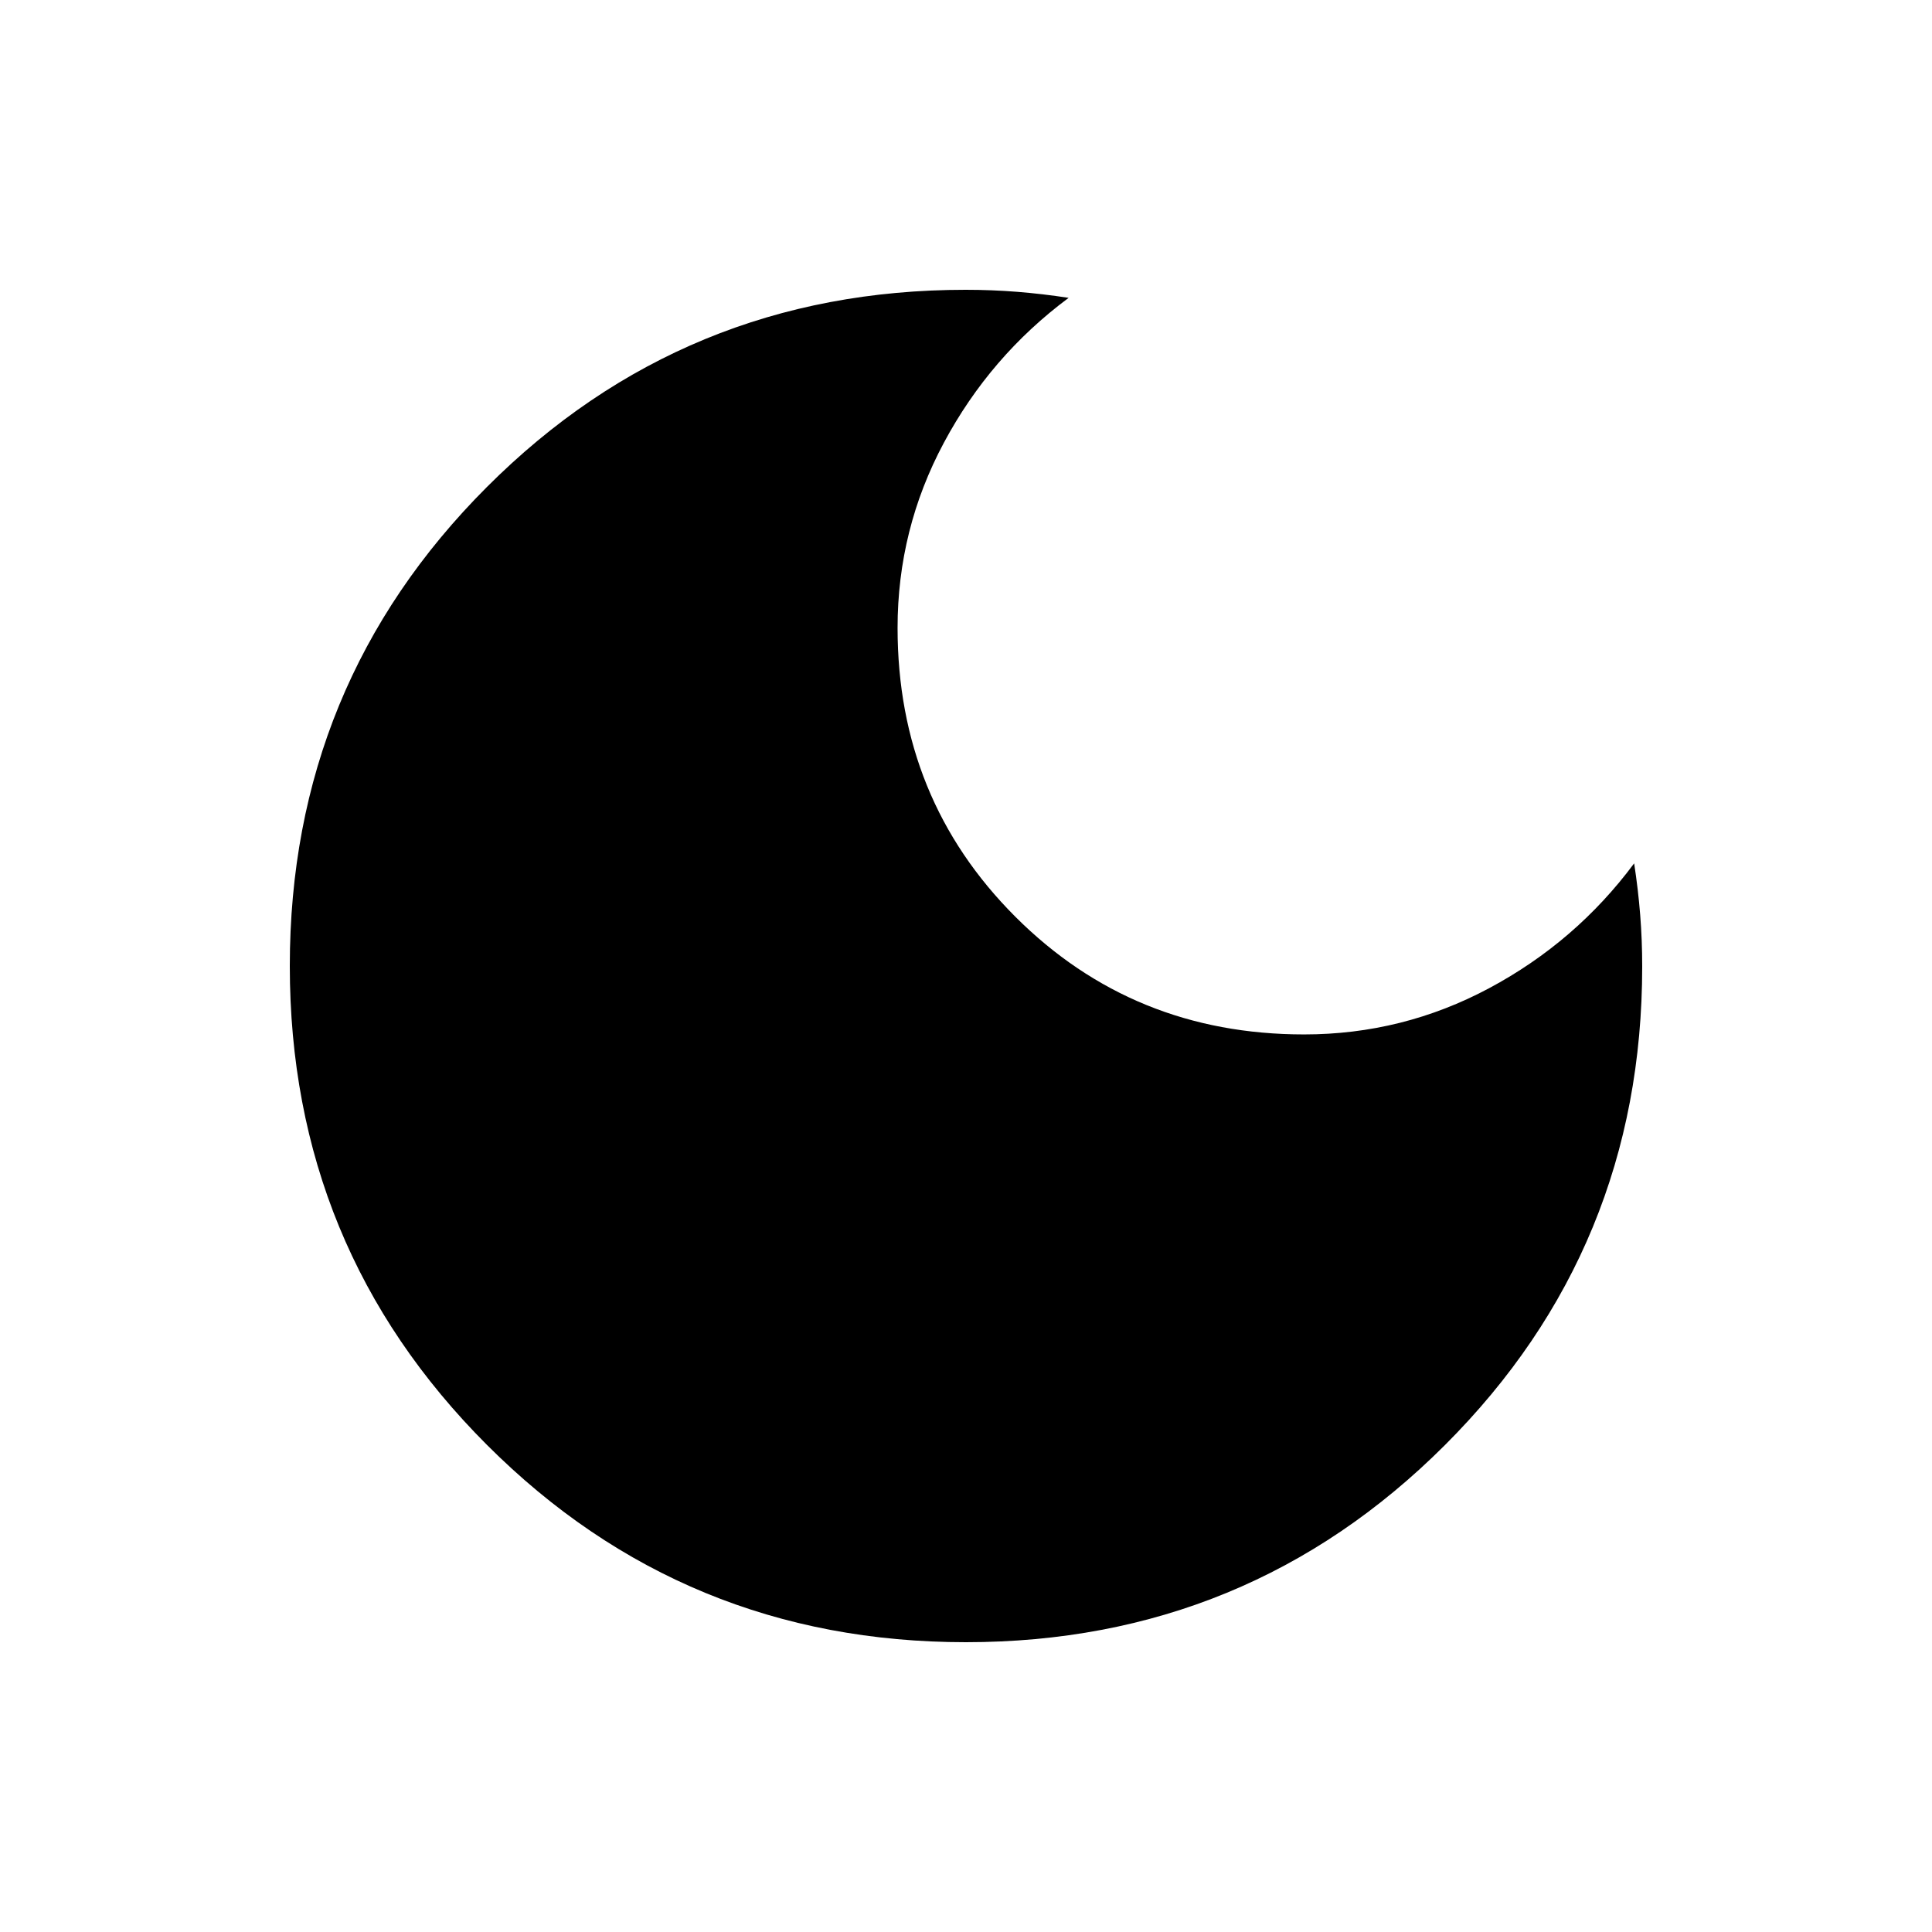
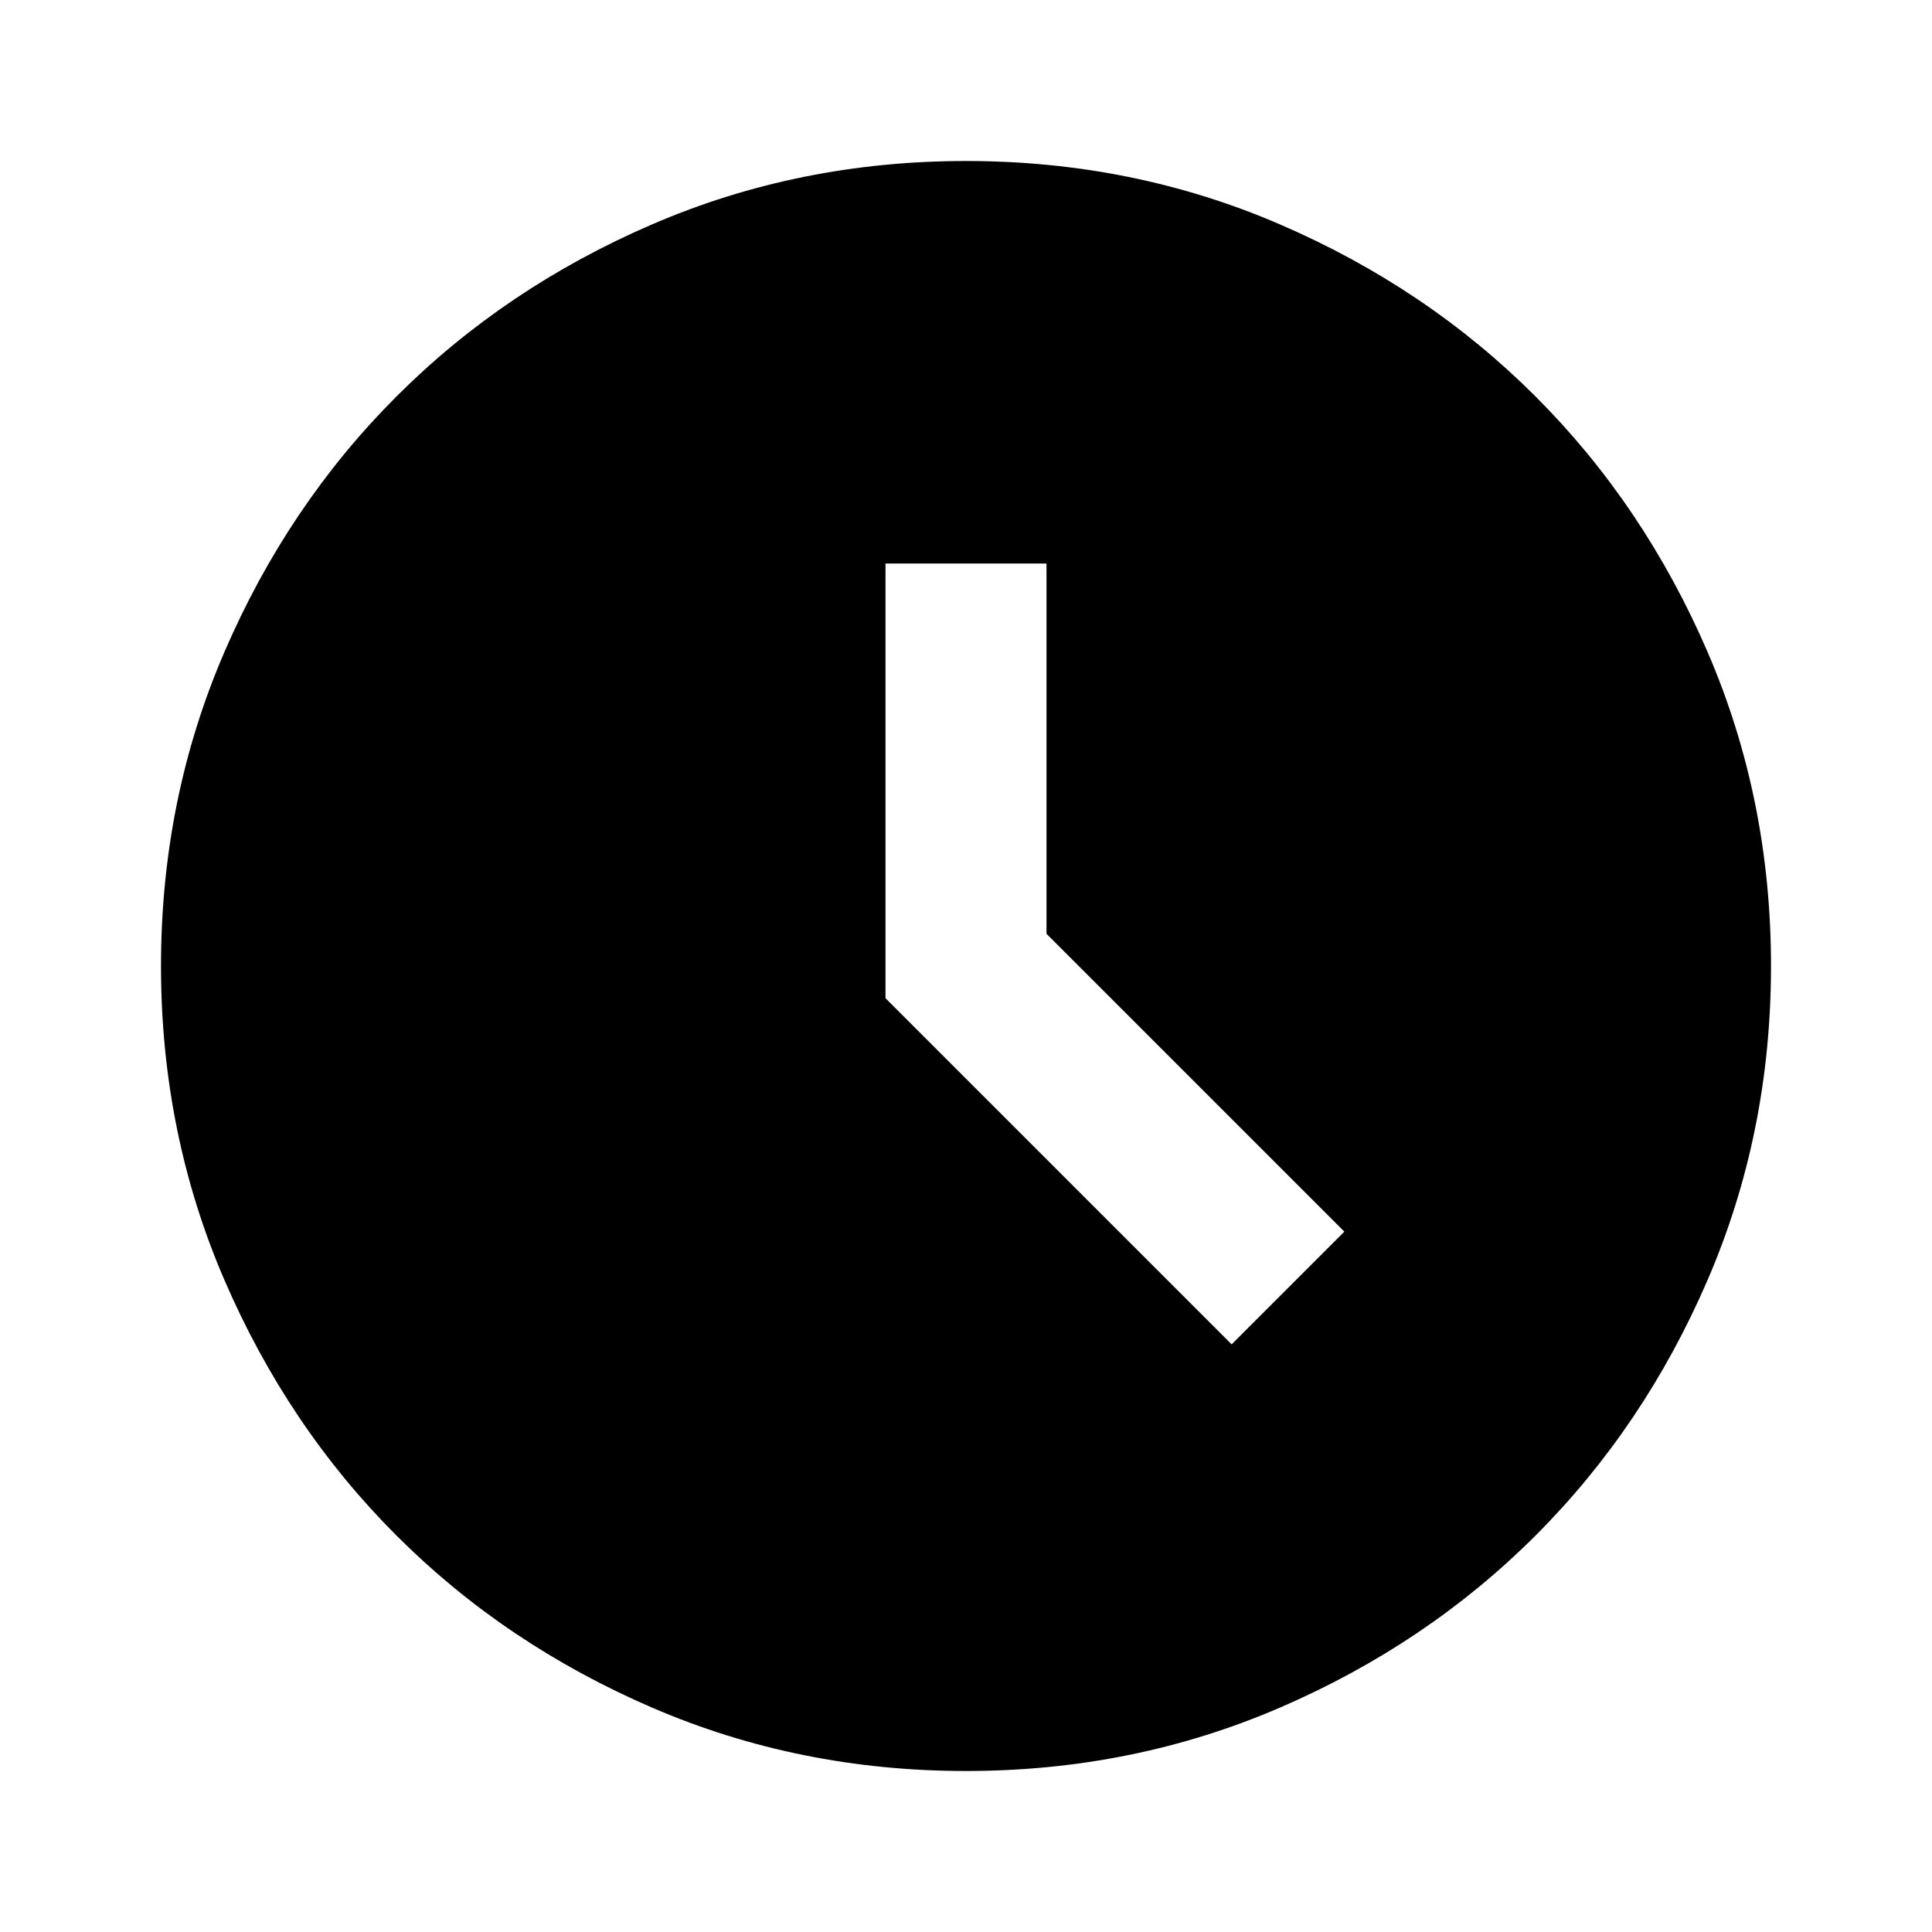
- <svg xmlns="http://www.w3.org/2000/svg" height="20px" viewBox="0 -960 960 960" width="20px">
-   <path d="M479.96-144Q340-144 242-242t-98-238q0-140 97.93-238t237.83-98q13.06 0 25.65 1 12.59 1 25.59 3-39 29-62 72t-23 92q0 85 58.5 143.5T648-446q49 0 92-23t72-62q2 13 3 25.59t1 25.65q0 139.9-98.04 237.83t-238 97.93Z" />
+ <svg xmlns="http://www.w3.org/2000/svg" viewBox="0 -960 960 960" width="24px" height="24px">
+   <path d="m612-292 56-56-148-148v-184h-80v216l172 172ZM480-80q-83 0-156-31.5T197-197q-54-54-85.5-127T80-480q0-83 31.5-156T197-763q54-54 127-85.5T480-880q83 0 156 31.5T763-763q54 54 85.5 127T880-480q0 83-31.5 156T763-197q-54 54-127 85.5T480-80Z" />
</svg>
